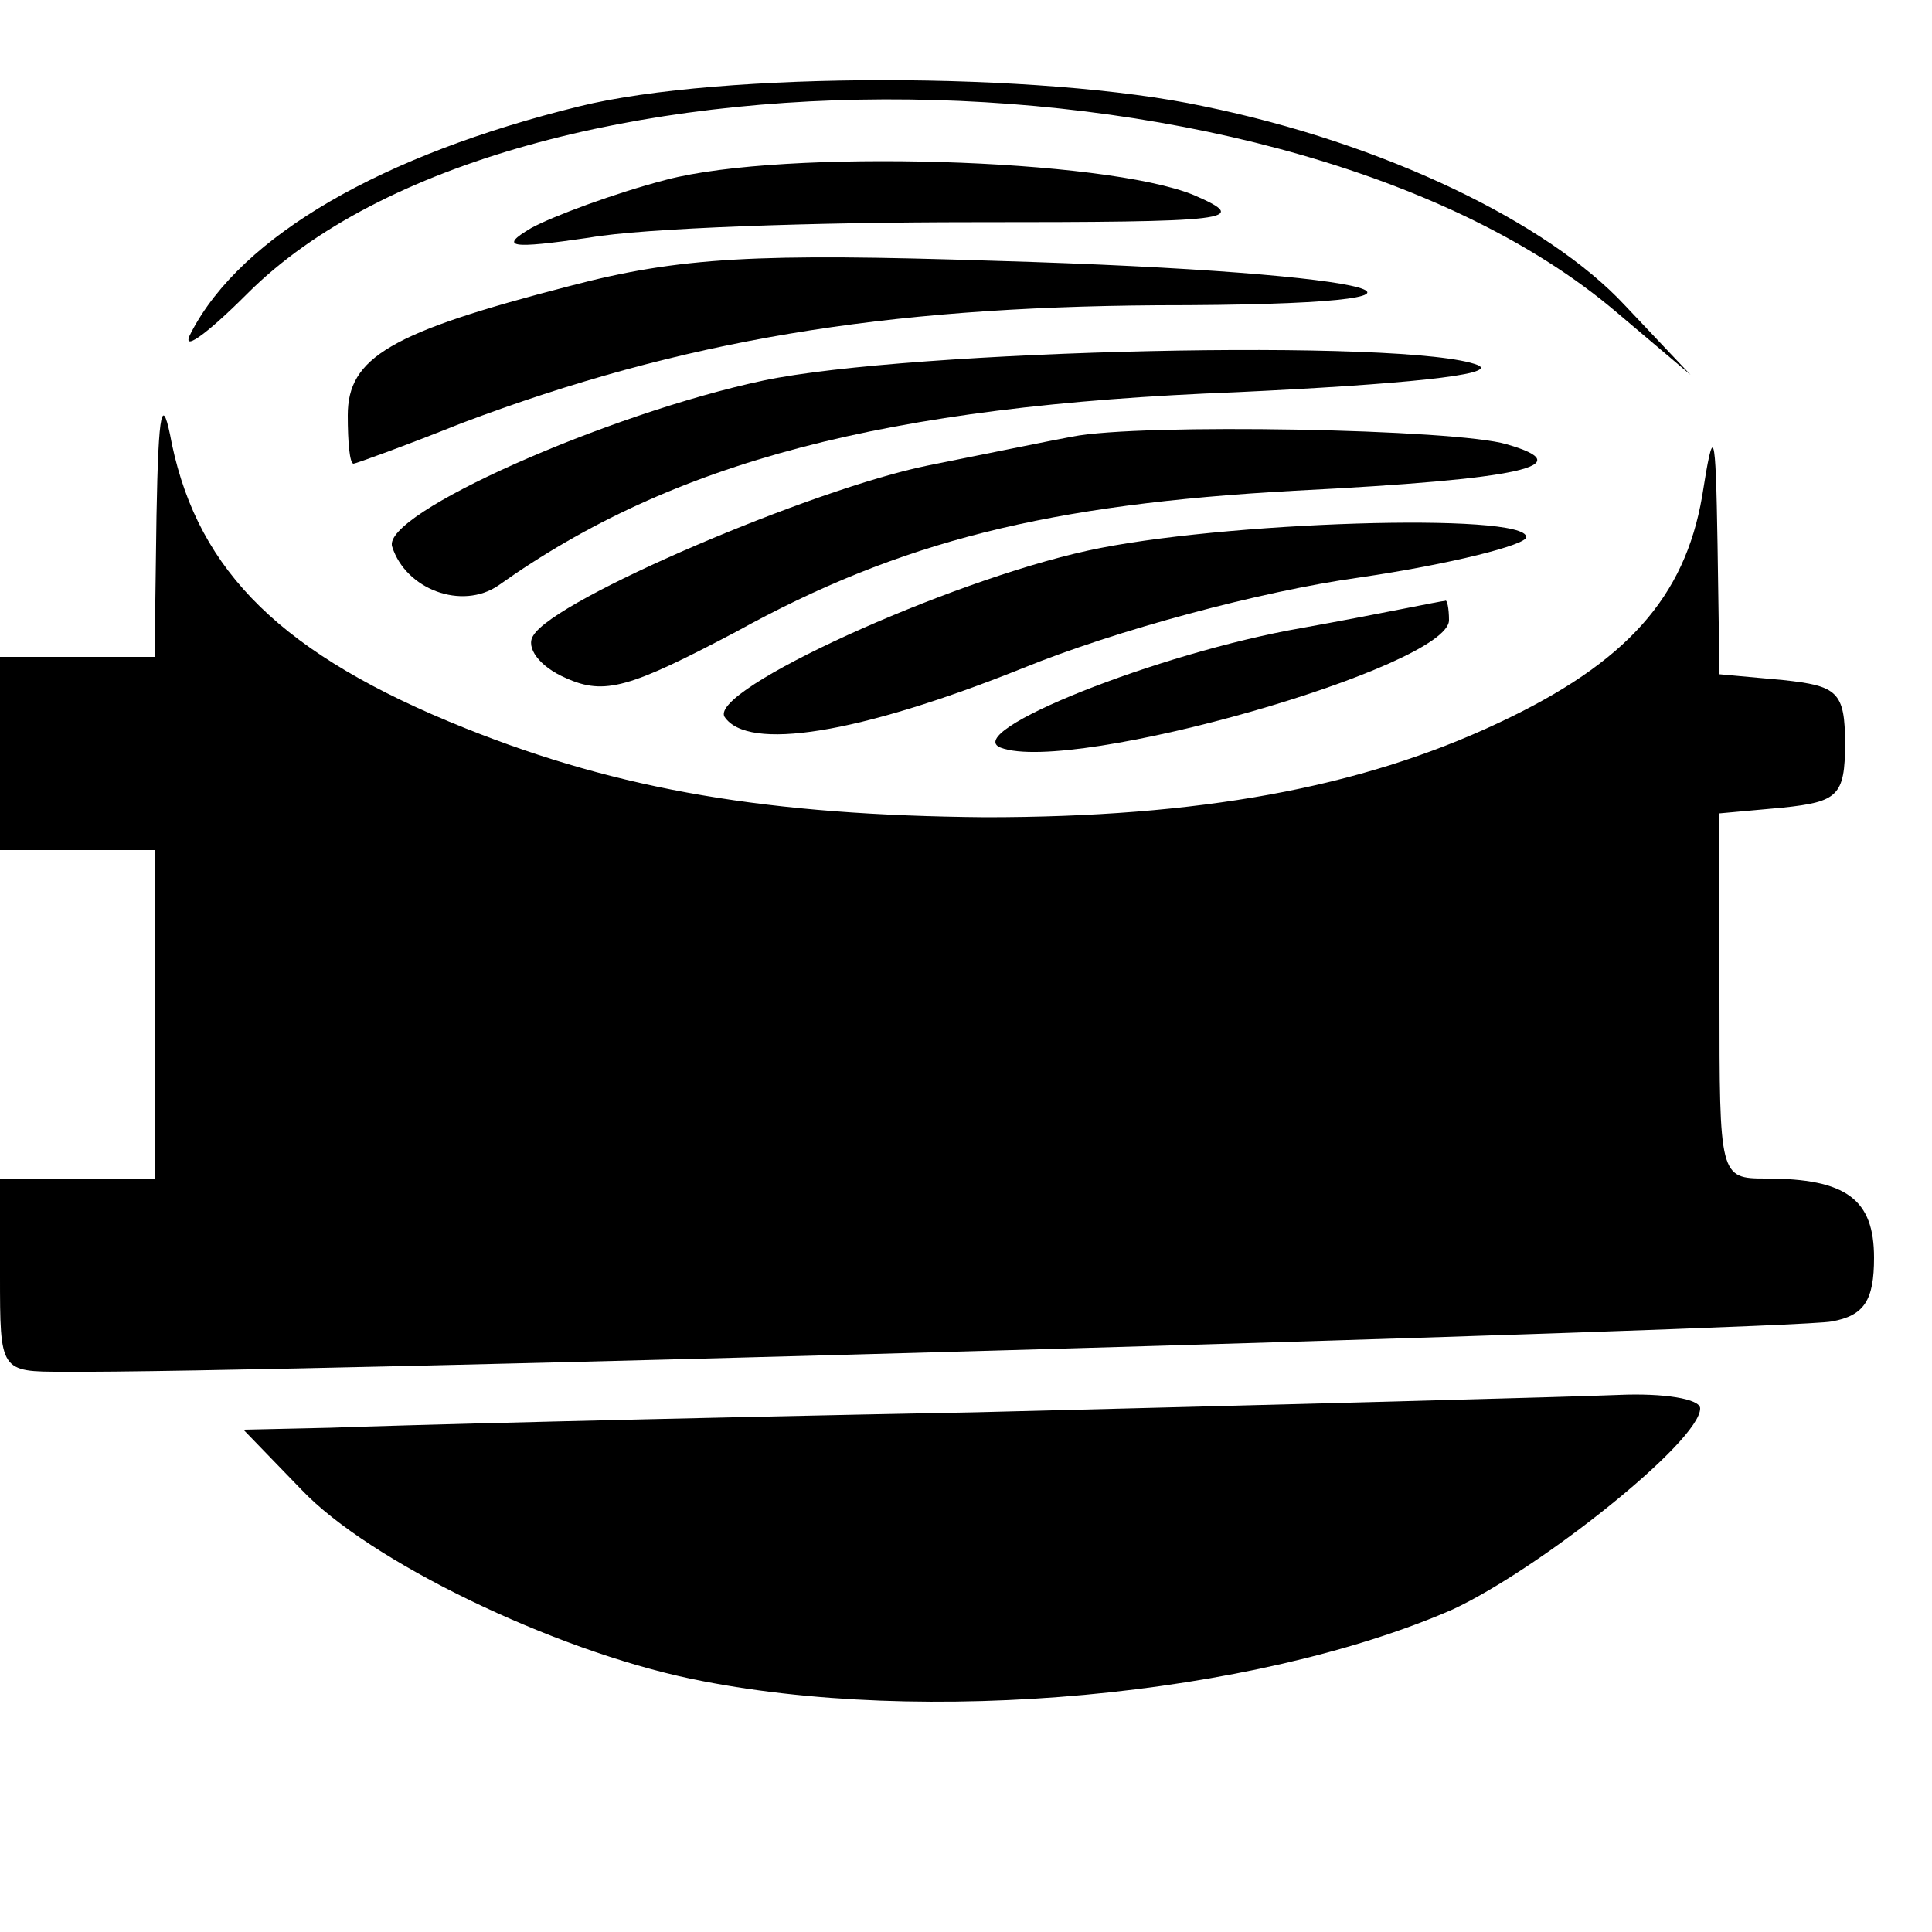
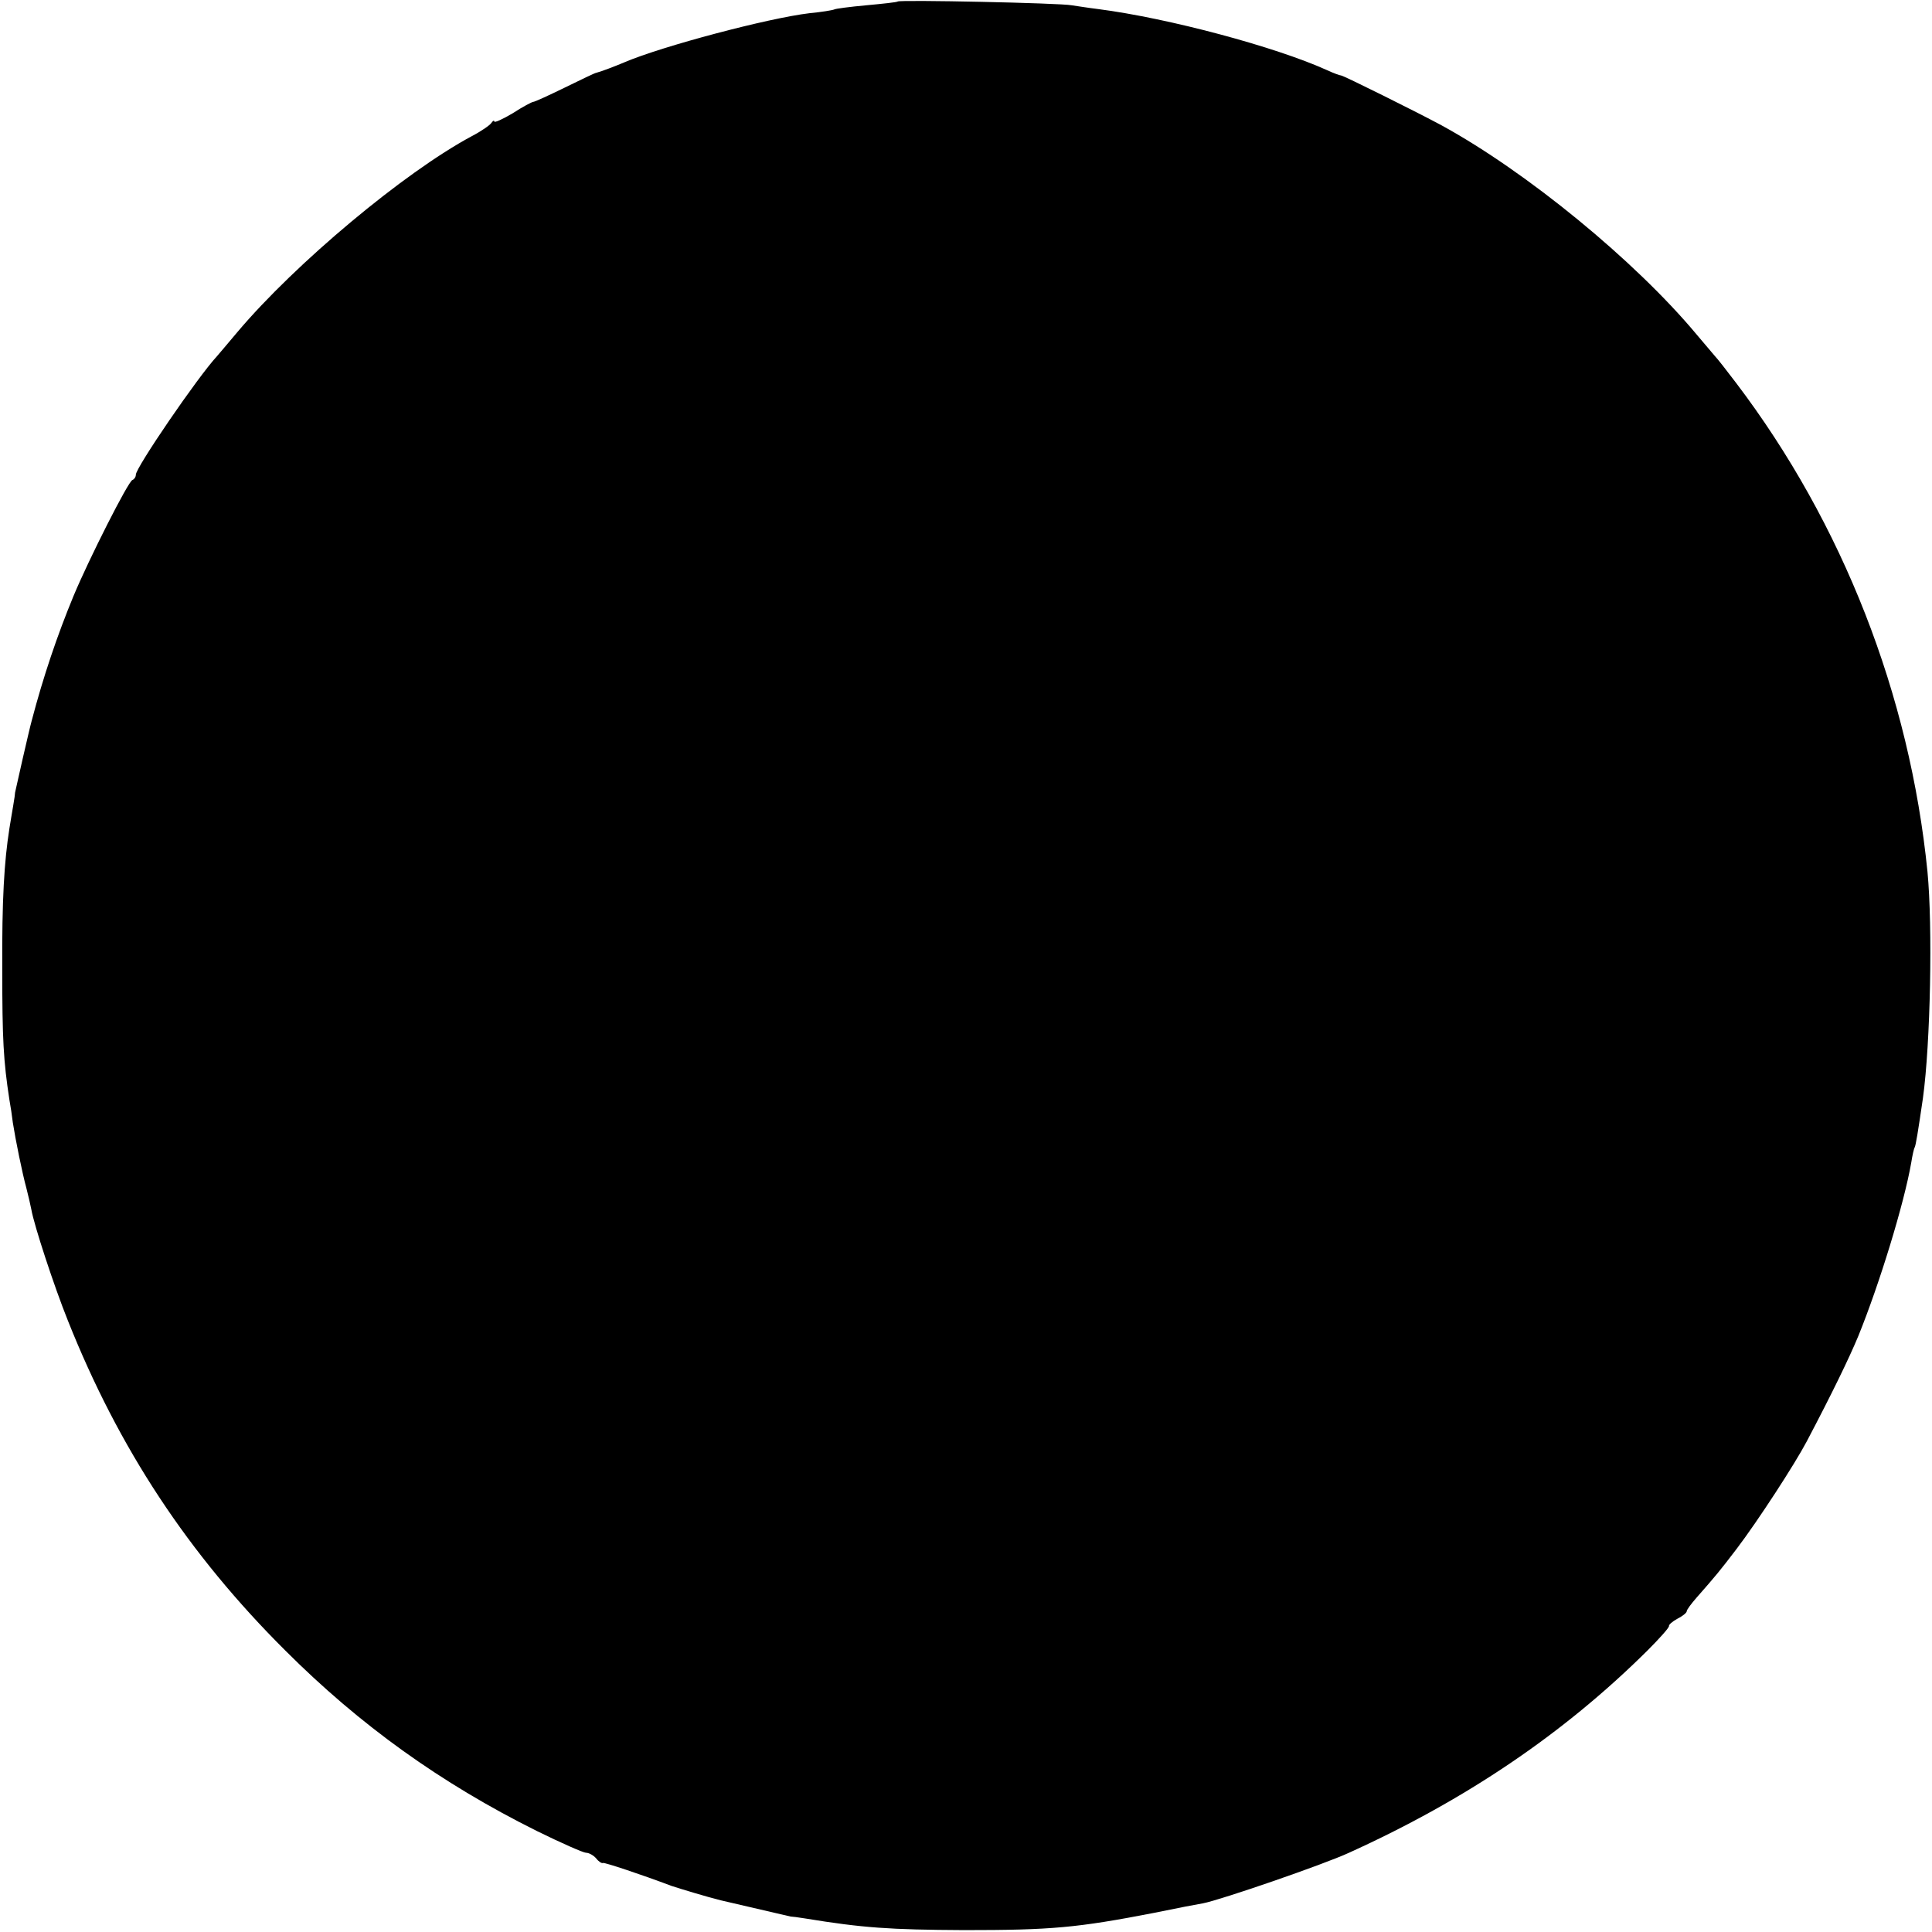
- <svg xmlns="http://www.w3.org/2000/svg" version="1.0" width="100pt" height="100pt" viewBox="0 0 100 100" preserveAspectRatio="xMidYMid meet">
-   <g transform="translate(0,100) scale(0.1,-0.1)" fill="#000000" stroke="none">
-     <path d="M300 945 c-102 -25 -175 -67 -201 -117 -6 -11 7 -2 29 20 138 138 540 133 708 -9 l39 -33 -34 36 c-40 43 -125 84 -218 103 -84 18 -250 18 -323 0z" />
-     <path d="M345 907 c-27 -7 -59 -19 -70 -25 -17 -10 -11 -11 30 -5 28 5 117 8 198 8 135 0 145 1 115 14 -46 19 -212 24 -273 8z" />
-     <path d="M295 852 c-93 -24 -115 -37 -115 -67 0 -14 1 -25 3 -25 1 0 26 9 56 21 114 43 218 60 360 61 182 0 123 17 -84 23 -123 4 -163 2 -220 -13z" />
-     <path d="M395 803 c-80 -17 -198 -69 -192 -86 7 -22 36 -33 55 -20 90 64 200 93 382 100 85 4 136 9 125 14 -35 14 -295 8 -370 -8z" />
-     <path d="M81 733 l-1 -73 -40 0 -40 0 0 -50 0 -50 40 0 40 0 0 -85 0 -85 -40 0 -40 0 0 -50 c0 -50 0 -50 33 -50 101 -1 896 22 915 26 17 3 22 11 22 33 0 30 -14 41 -56 41 -24 0 -24 1 -24 94 l0 95 33 3 c28 3 32 6 32 33 0 27 -4 30 -32 33 l-33 3 -1 67 c-1 61 -2 63 -8 25 -9 -52 -39 -86 -105 -117 -72 -34 -156 -49 -266 -49 -112 1 -189 14 -269 46 -95 38 -138 81 -152 147 -5 27 -7 19 -8 -37z" />
-     <path d="M555 774 c-11 -2 -45 -9 -75 -15 -59 -12 -193 -69 -204 -88 -4 -6 3 -16 17 -22 20 -9 33 -5 88 24 85 47 162 66 289 73 119 6 148 13 110 24 -26 8 -190 11 -225 4z" />
-     <path d="M563 715 c-73 -16 -196 -72 -188 -86 12 -18 69 -9 154 25 49 20 124 40 174 47 48 7 87 17 87 21 0 13 -159 8 -227 -7z" />
-     <path d="M674 675 c-75 -13 -177 -54 -156 -62 37 -14 232 42 232 66 0 6 -1 11 -2 10 -2 0 -35 -7 -74 -14z" />
-     <path d="M505 269 c-159 -3 -310 -7 -334 -8 l-45 -1 30 -31 c35 -37 130 -83 202 -98 120 -25 291 -9 394 36 45 21 128 87 128 104 0 5 -19 8 -42 7 -24 -1 -173 -5 -333 -9z" />
+ <svg xmlns="http://www.w3.org/2000/svg" version="1.0" width="512pt" height="512pt" viewBox="0 0 512 512" preserveAspectRatio="xMidYMid meet">
+   <g transform="translate(0,512) scale(0.1,-0.1)" fill="#000000" stroke="none">
+     <path d="M2379 5116 c-2 -2 -40 -6 -83 -10 -44 -4 -82 -9 -85 -11 -4 -2 -34 -7 -66 -10 -109 -13 -389 -87 -490 -130 -26 -11 -60 -24 -75 -28 -3 0 -40 -18 -83 -39 -43 -21 -80 -38 -84 -38 -3 0 -28 -13 -54 -30 -27 -16 -49 -26 -49 -22 0 4 -4 2 -8 -4 -4 -6 -27 -22 -52 -35 -179 -96 -467 -337 -620 -518 -25 -30 -50 -59 -55 -65 -51 -55 -215 -295 -215 -314 0 -6 -4 -12 -9 -14 -11 -3 -116 -211 -156 -307 -43 -104 -80 -213 -111 -331 -6 -21 -43 -184 -44 -190 0 -3 -2 -18 -5 -35 -3 -16 -7 -43 -10 -60 -14 -89 -20 -190 -19 -375 0 -184 3 -241 19 -345 3 -16 7 -43 9 -60 7 -45 25 -134 36 -174 5 -20 11 -45 13 -56 7 -41 60 -203 97 -295 135 -339 319 -618 576 -874 198 -198 413 -352 666 -478 65 -32 124 -58 131 -58 8 0 20 -7 27 -15 6 -8 15 -14 18 -12 6 1 97 -29 182 -61 21 -7 97 -30 130 -38 34 -8 181 -42 185 -43 3 0 20 -2 38 -5 153 -25 224 -30 422 -31 231 0 299 6 505 46 58 12 115 23 128 25 47 9 320 103 387 134 309 140 568 315 790 535 33 33 59 62 58 66 -1 3 9 12 22 19 14 7 25 16 25 20 0 4 12 20 26 36 51 58 61 70 106 129 57 75 155 226 186 285 67 127 113 222 137 280 56 138 121 350 140 459 3 19 7 37 9 40 3 5 9 42 22 131 20 146 26 454 12 600 -47 468 -224 922 -507 1295 -25 33 -50 65 -56 71 -5 6 -28 33 -50 59 -163 195 -450 430 -675 553 -63 34 -260 132 -266 132 -3 0 -20 6 -37 14 -137 62 -421 138 -607 162 -25 3 -56 8 -70 10 -29 6 -456 15 -461 10z" />
  </g>
</svg>
